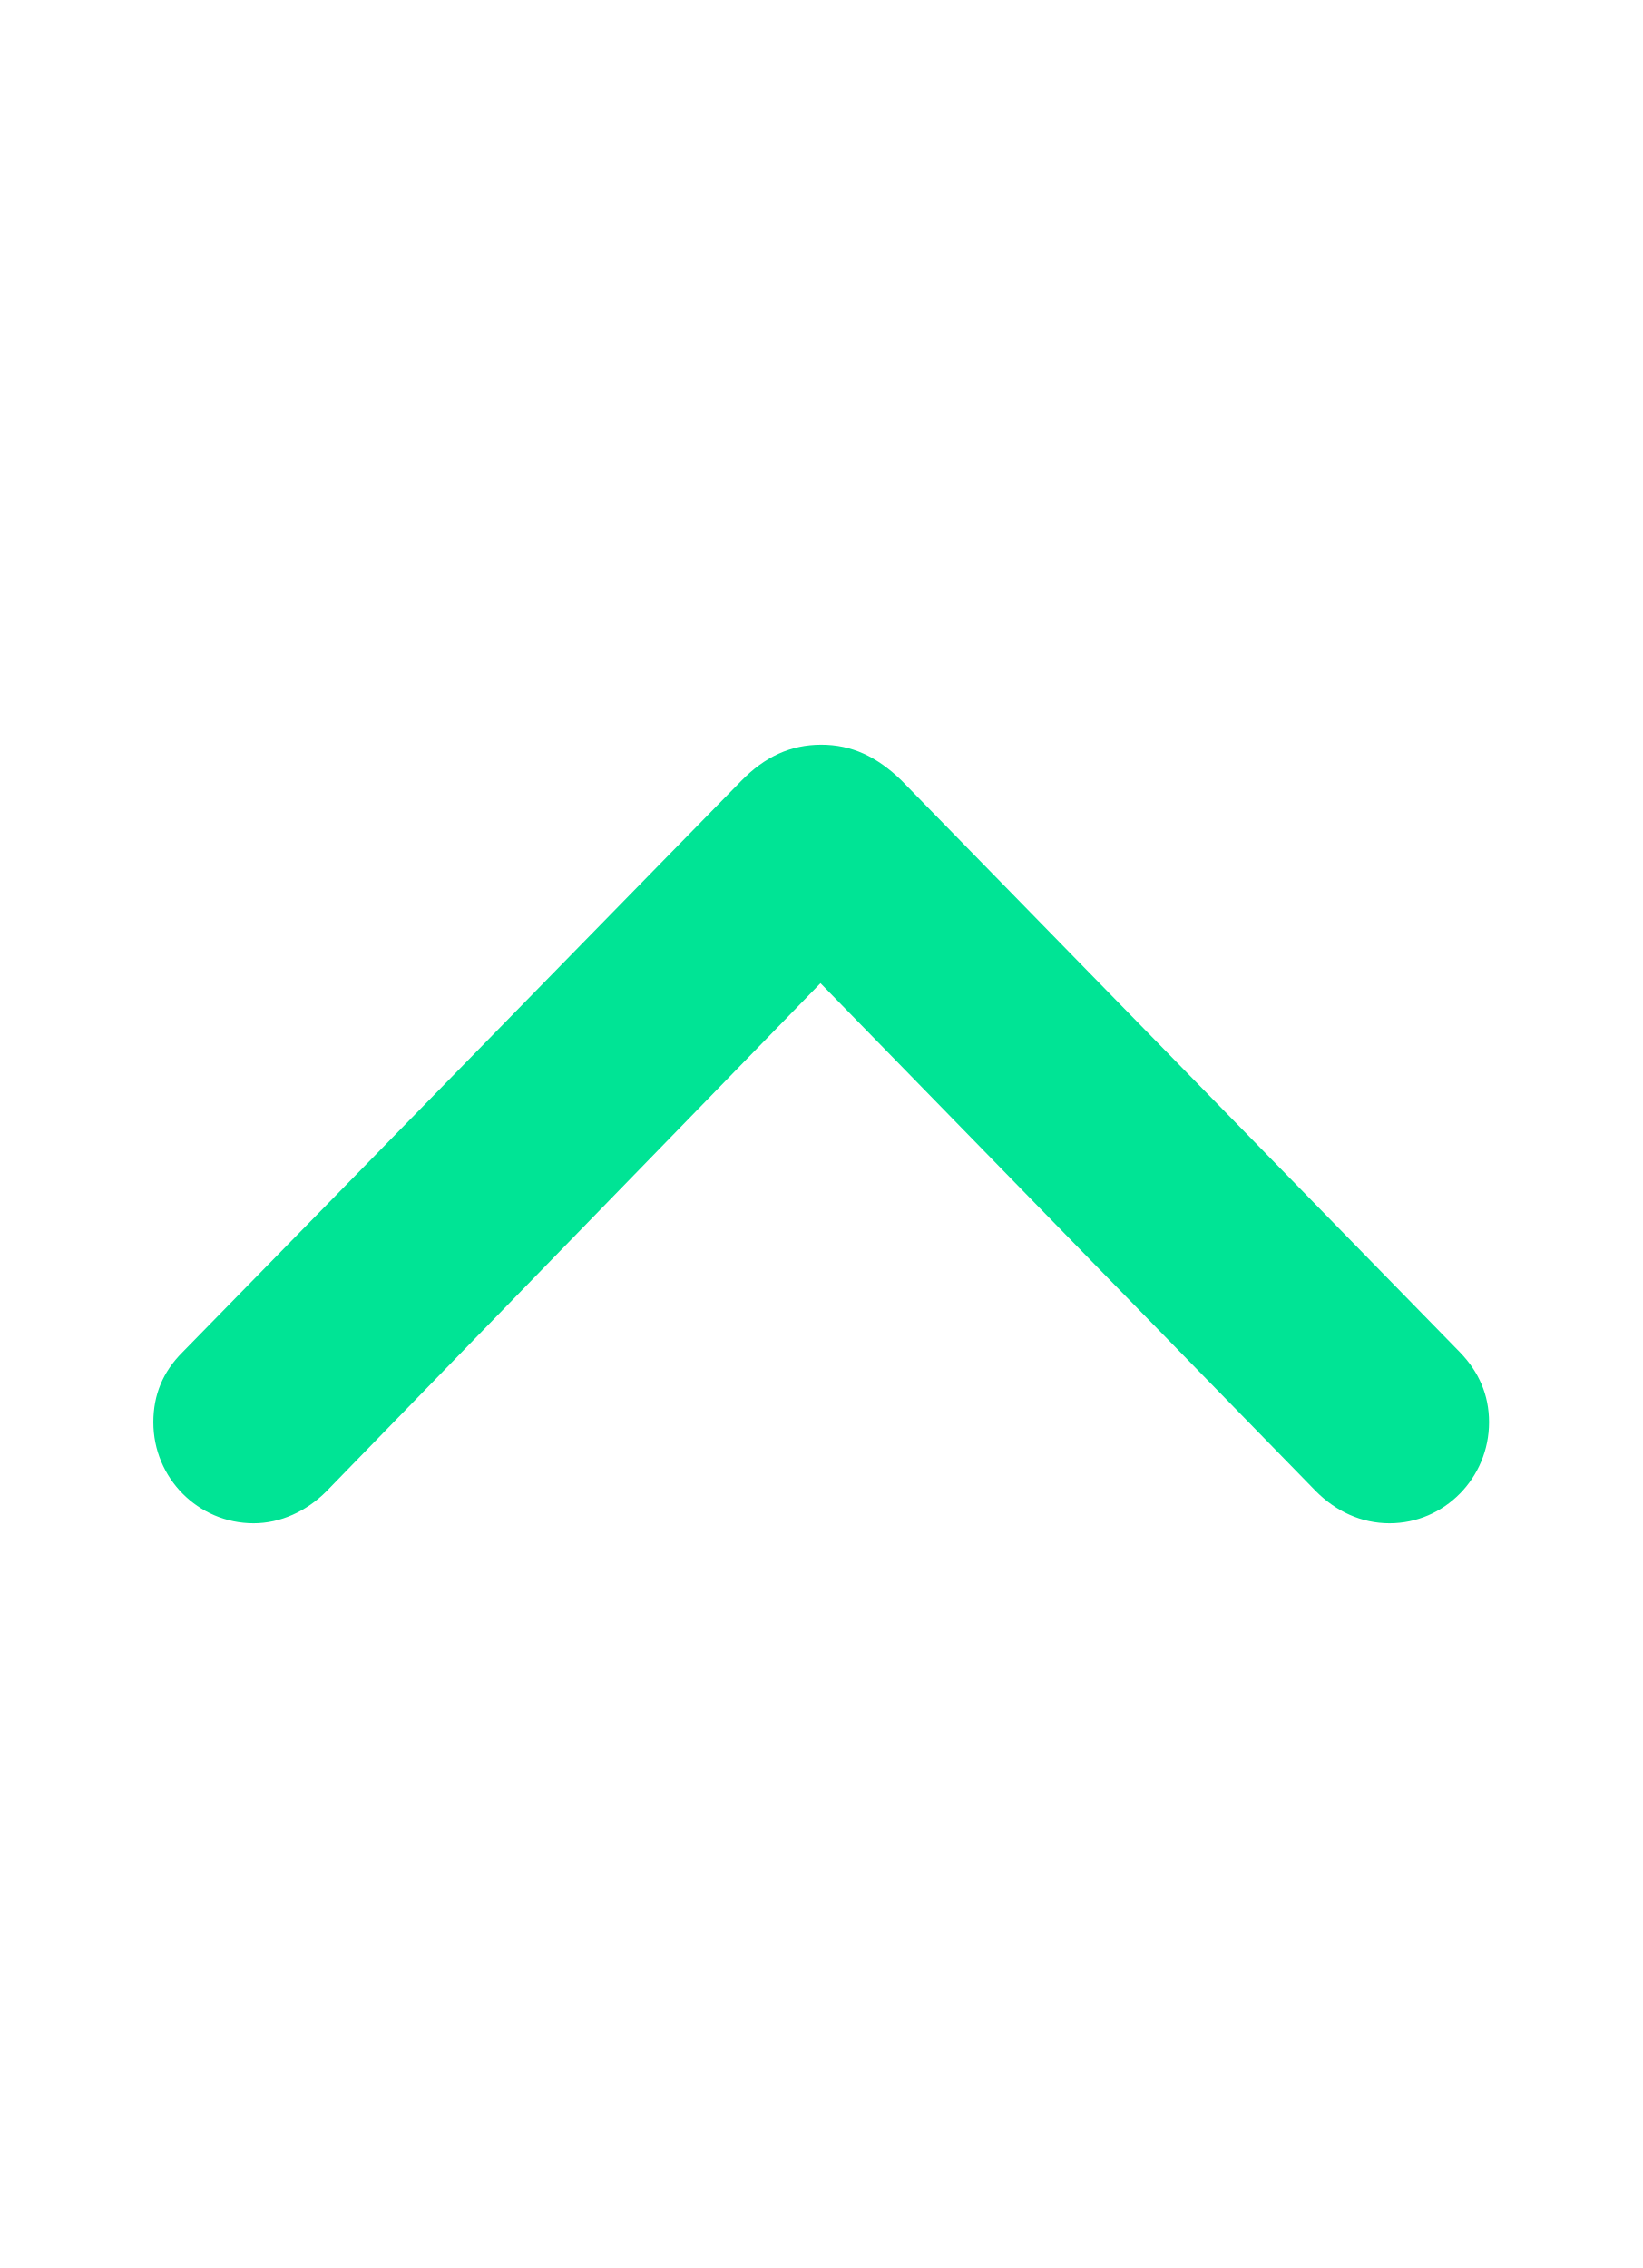
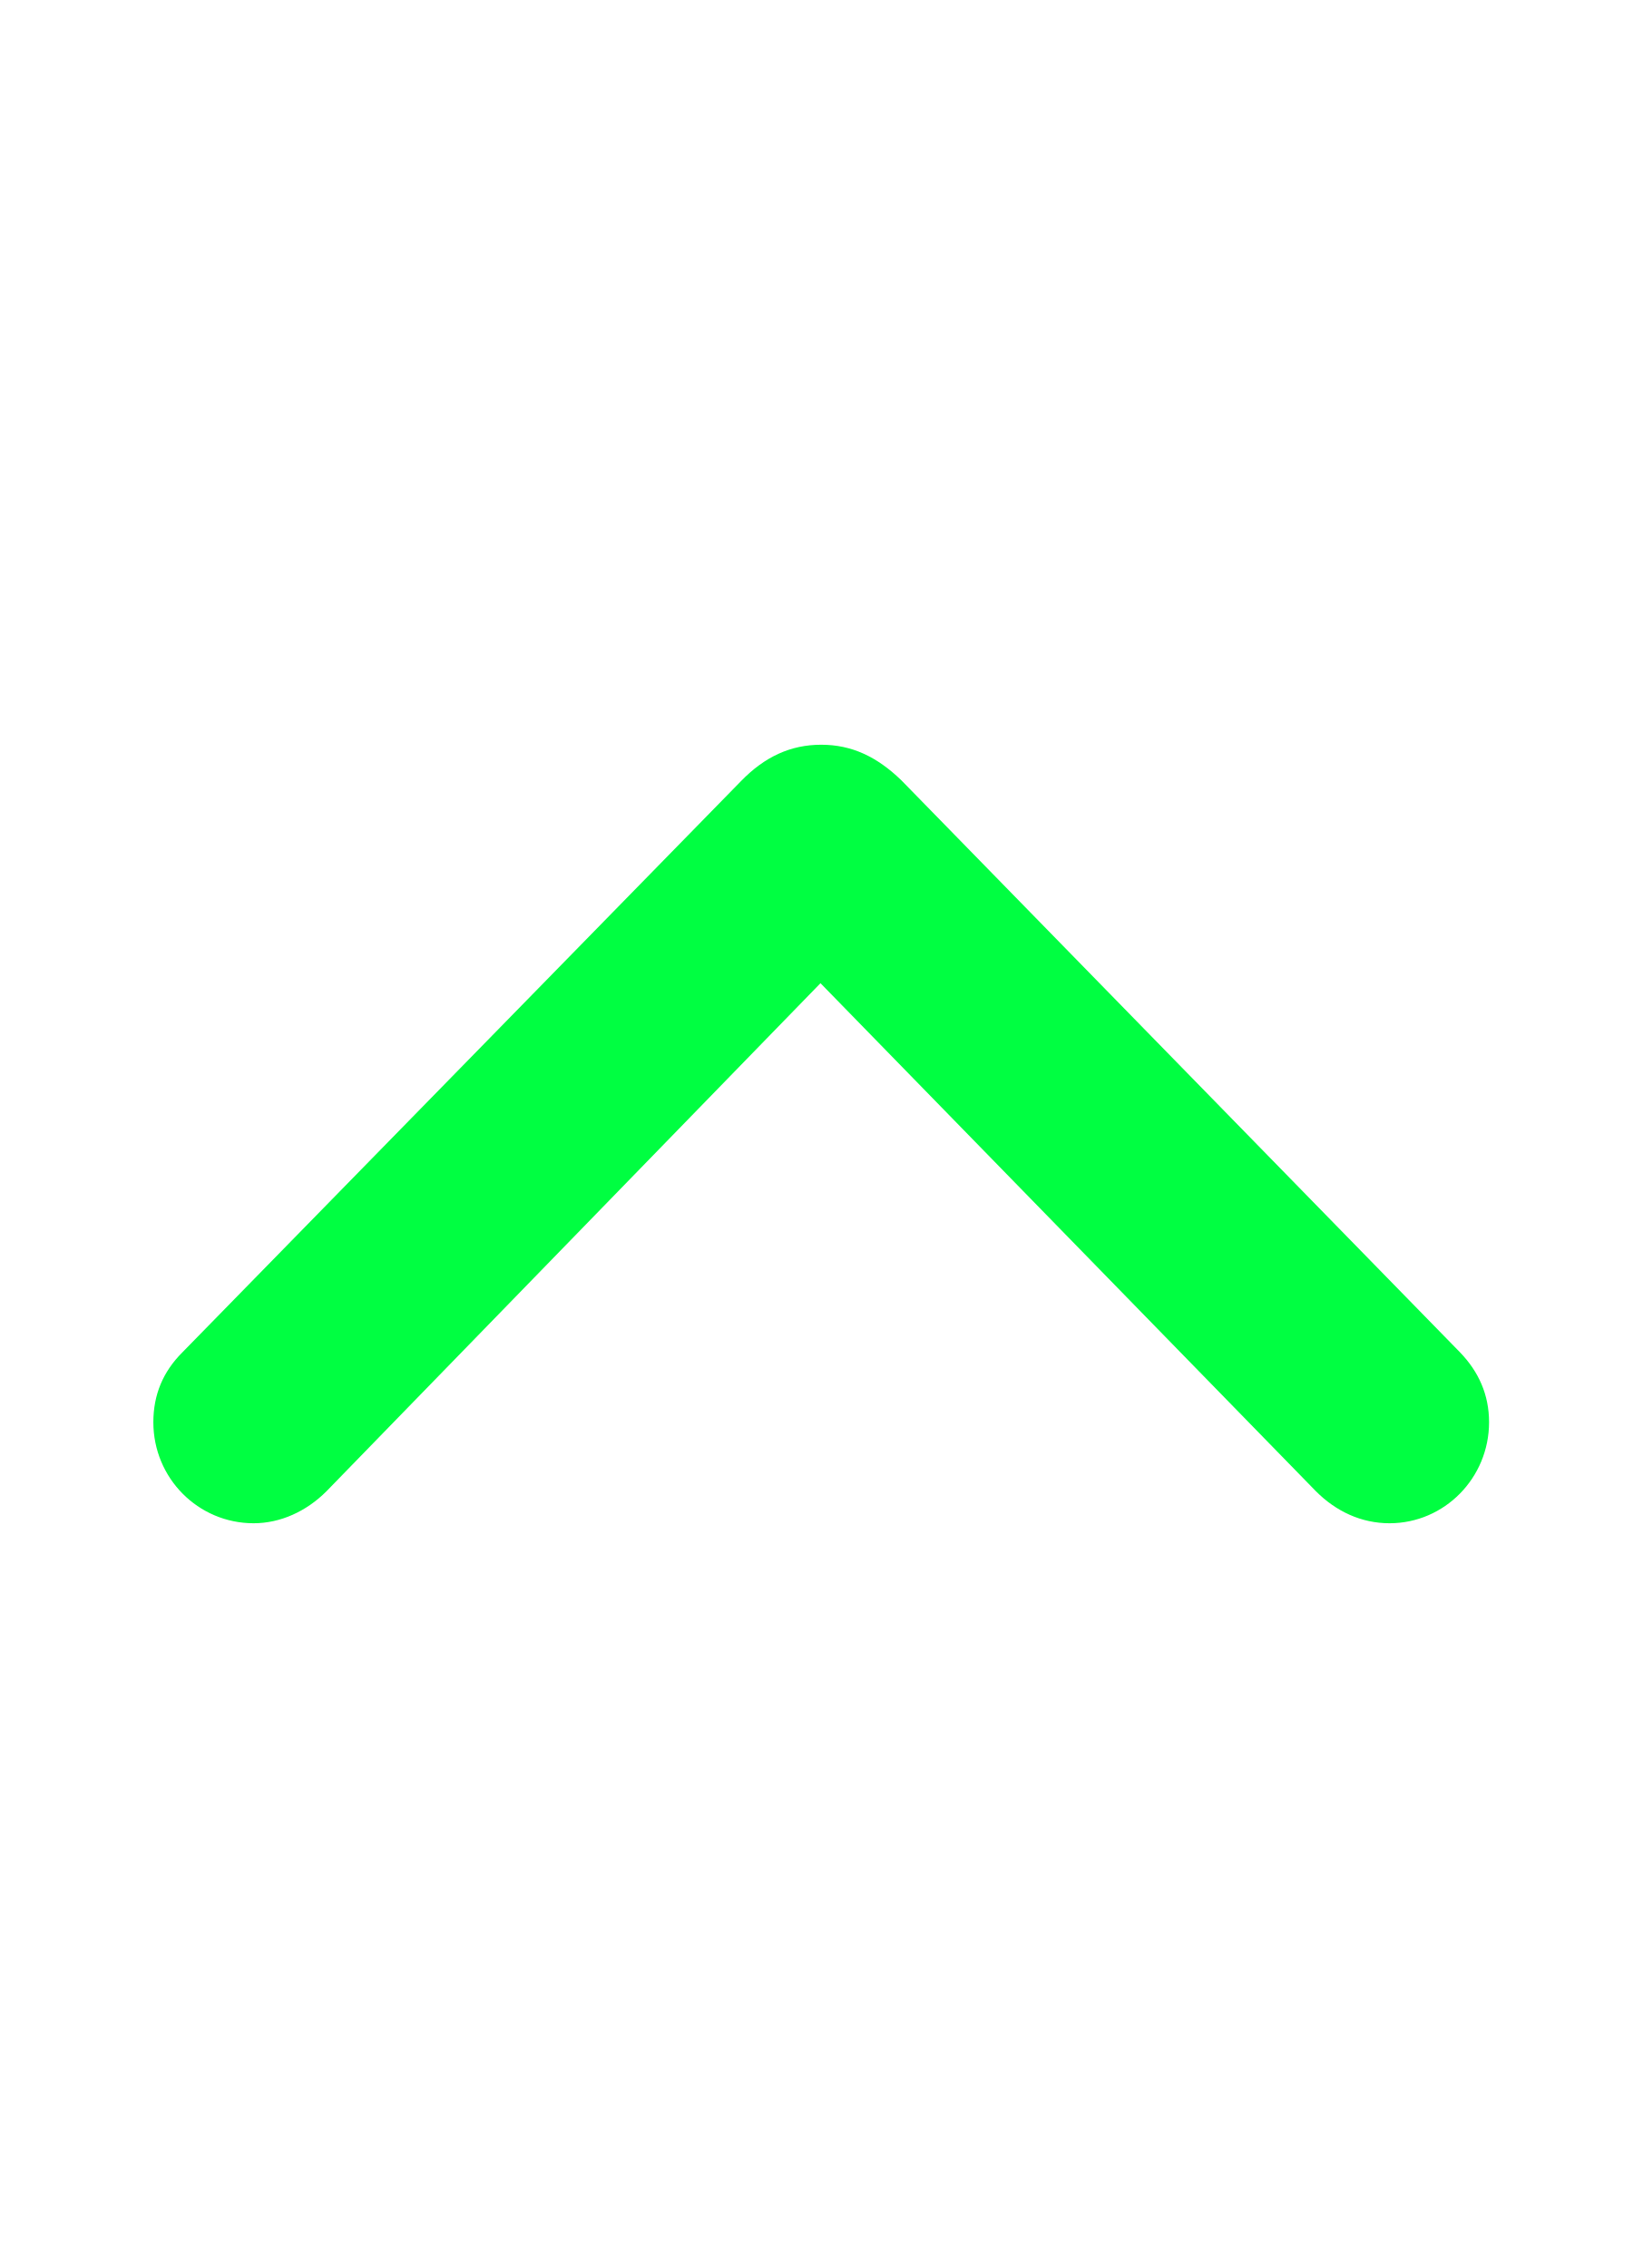
<svg xmlns="http://www.w3.org/2000/svg" width="100%" height="100%" viewBox="0 0 21 29" version="1.1" xml:space="preserve" style="fill-rule:evenodd;clip-rule:evenodd;stroke-linejoin:round;stroke-miterlimit:2;">
  <g transform="matrix(1,0,0,1,-350,0)">
    <g id="Artboard10" transform="matrix(1,0,0,1,-189.333,0)">
      <rect x="539.333" y="0" width="21" height="29" style="fill:none;" />
      <g transform="matrix(-0.389067,-4.7647e-17,4.7647e-17,-0.389067,667.355,14.9991)">
-         <path d="M302.061,14.076C303.062,14.076 303.916,13.685 304.698,12.879L323.057,-5.895C323.692,-6.53 324.009,-7.287 324.009,-8.19C324.009,-10.021 322.544,-11.51 320.713,-11.51C319.834,-11.51 318.98,-11.12 318.321,-10.46L302.085,6.239L285.801,-10.46C285.142,-11.12 284.312,-11.51 283.384,-11.51C281.578,-11.51 280.113,-10.021 280.113,-8.19C280.113,-7.287 280.454,-6.53 281.065,-5.895L299.424,12.904C300.23,13.685 301.06,14.076 302.061,14.076Z" style="fill:rgb(0,228,149);fill-rule:nonzero;" />
+         <path d="M302.061,14.076C303.062,14.076 303.916,13.685 304.698,12.879L323.057,-5.895C323.692,-6.53 324.009,-7.287 324.009,-8.19C324.009,-10.021 322.544,-11.51 320.713,-11.51C319.834,-11.51 318.98,-11.12 318.321,-10.46L302.085,6.239L285.801,-10.46C285.142,-11.12 284.312,-11.51 283.384,-11.51C281.578,-11.51 280.113,-10.021 280.113,-8.19C280.113,-7.287 280.454,-6.53 281.065,-5.895L299.424,12.904C300.23,13.685 301.06,14.076 302.061,14.076Z" style="fill:rgb(0,255,65);fill-rule:nonzero;" />
      </g>
    </g>
  </g>
</svg>
